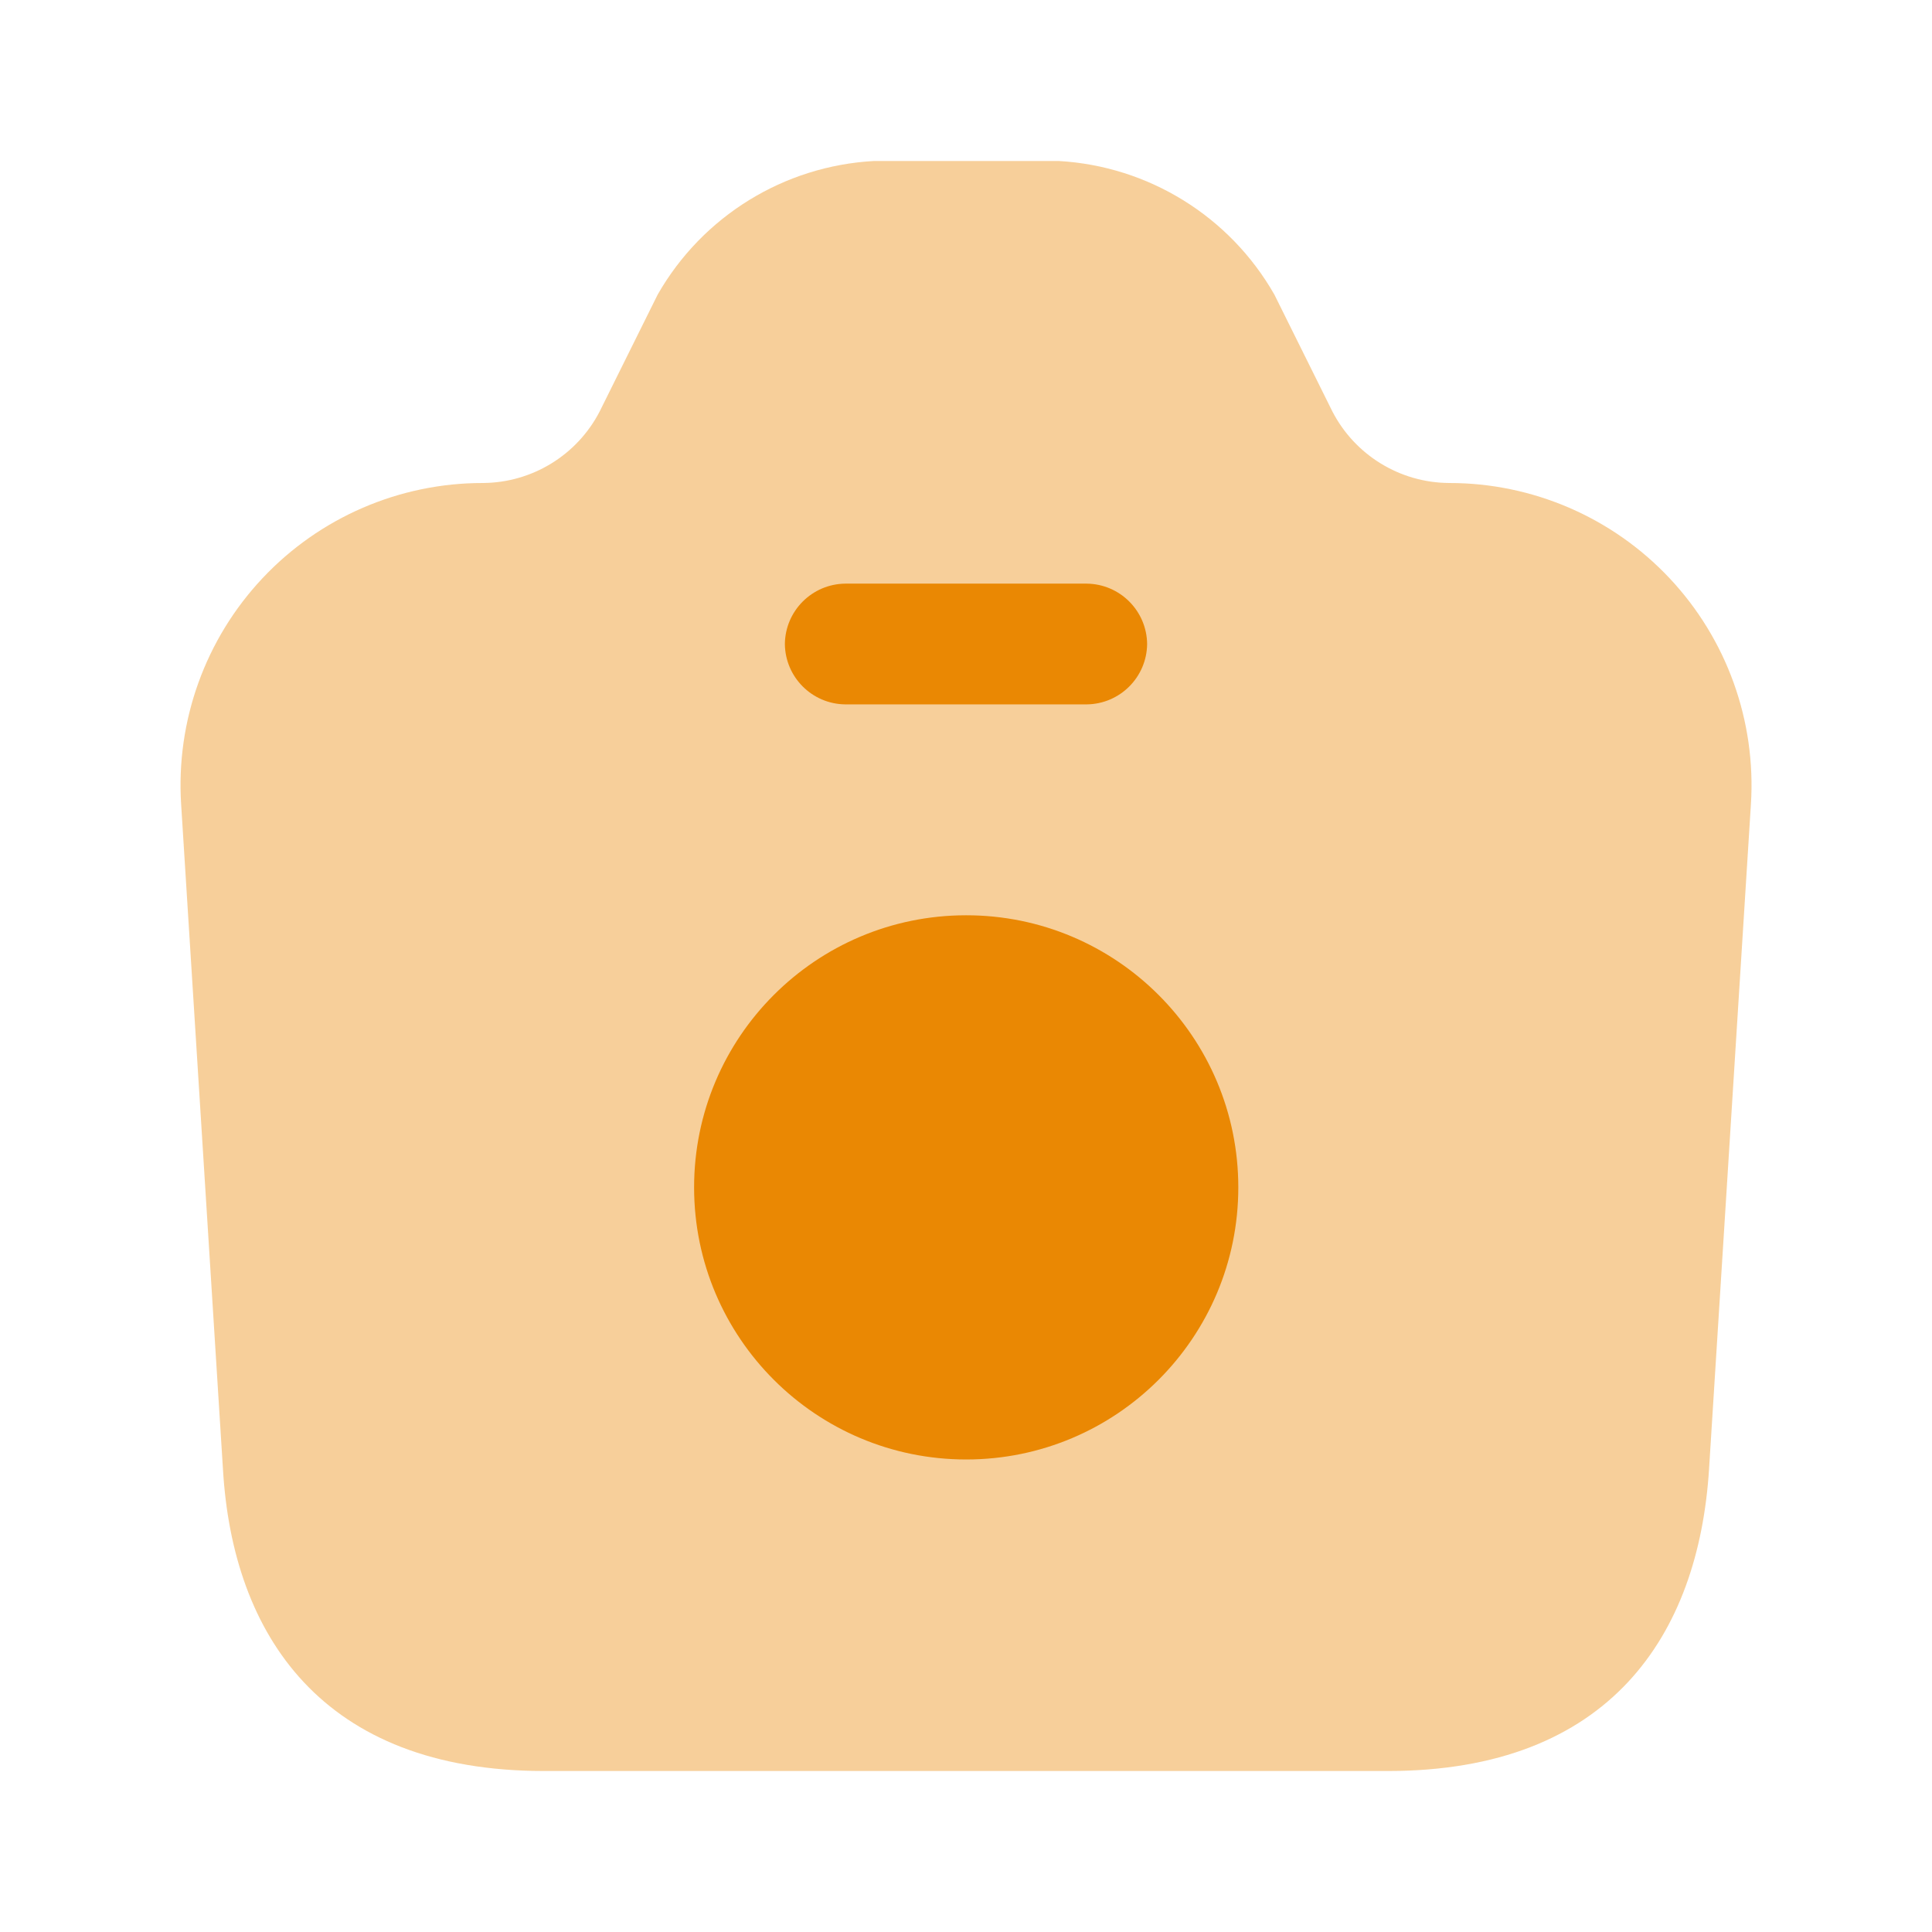
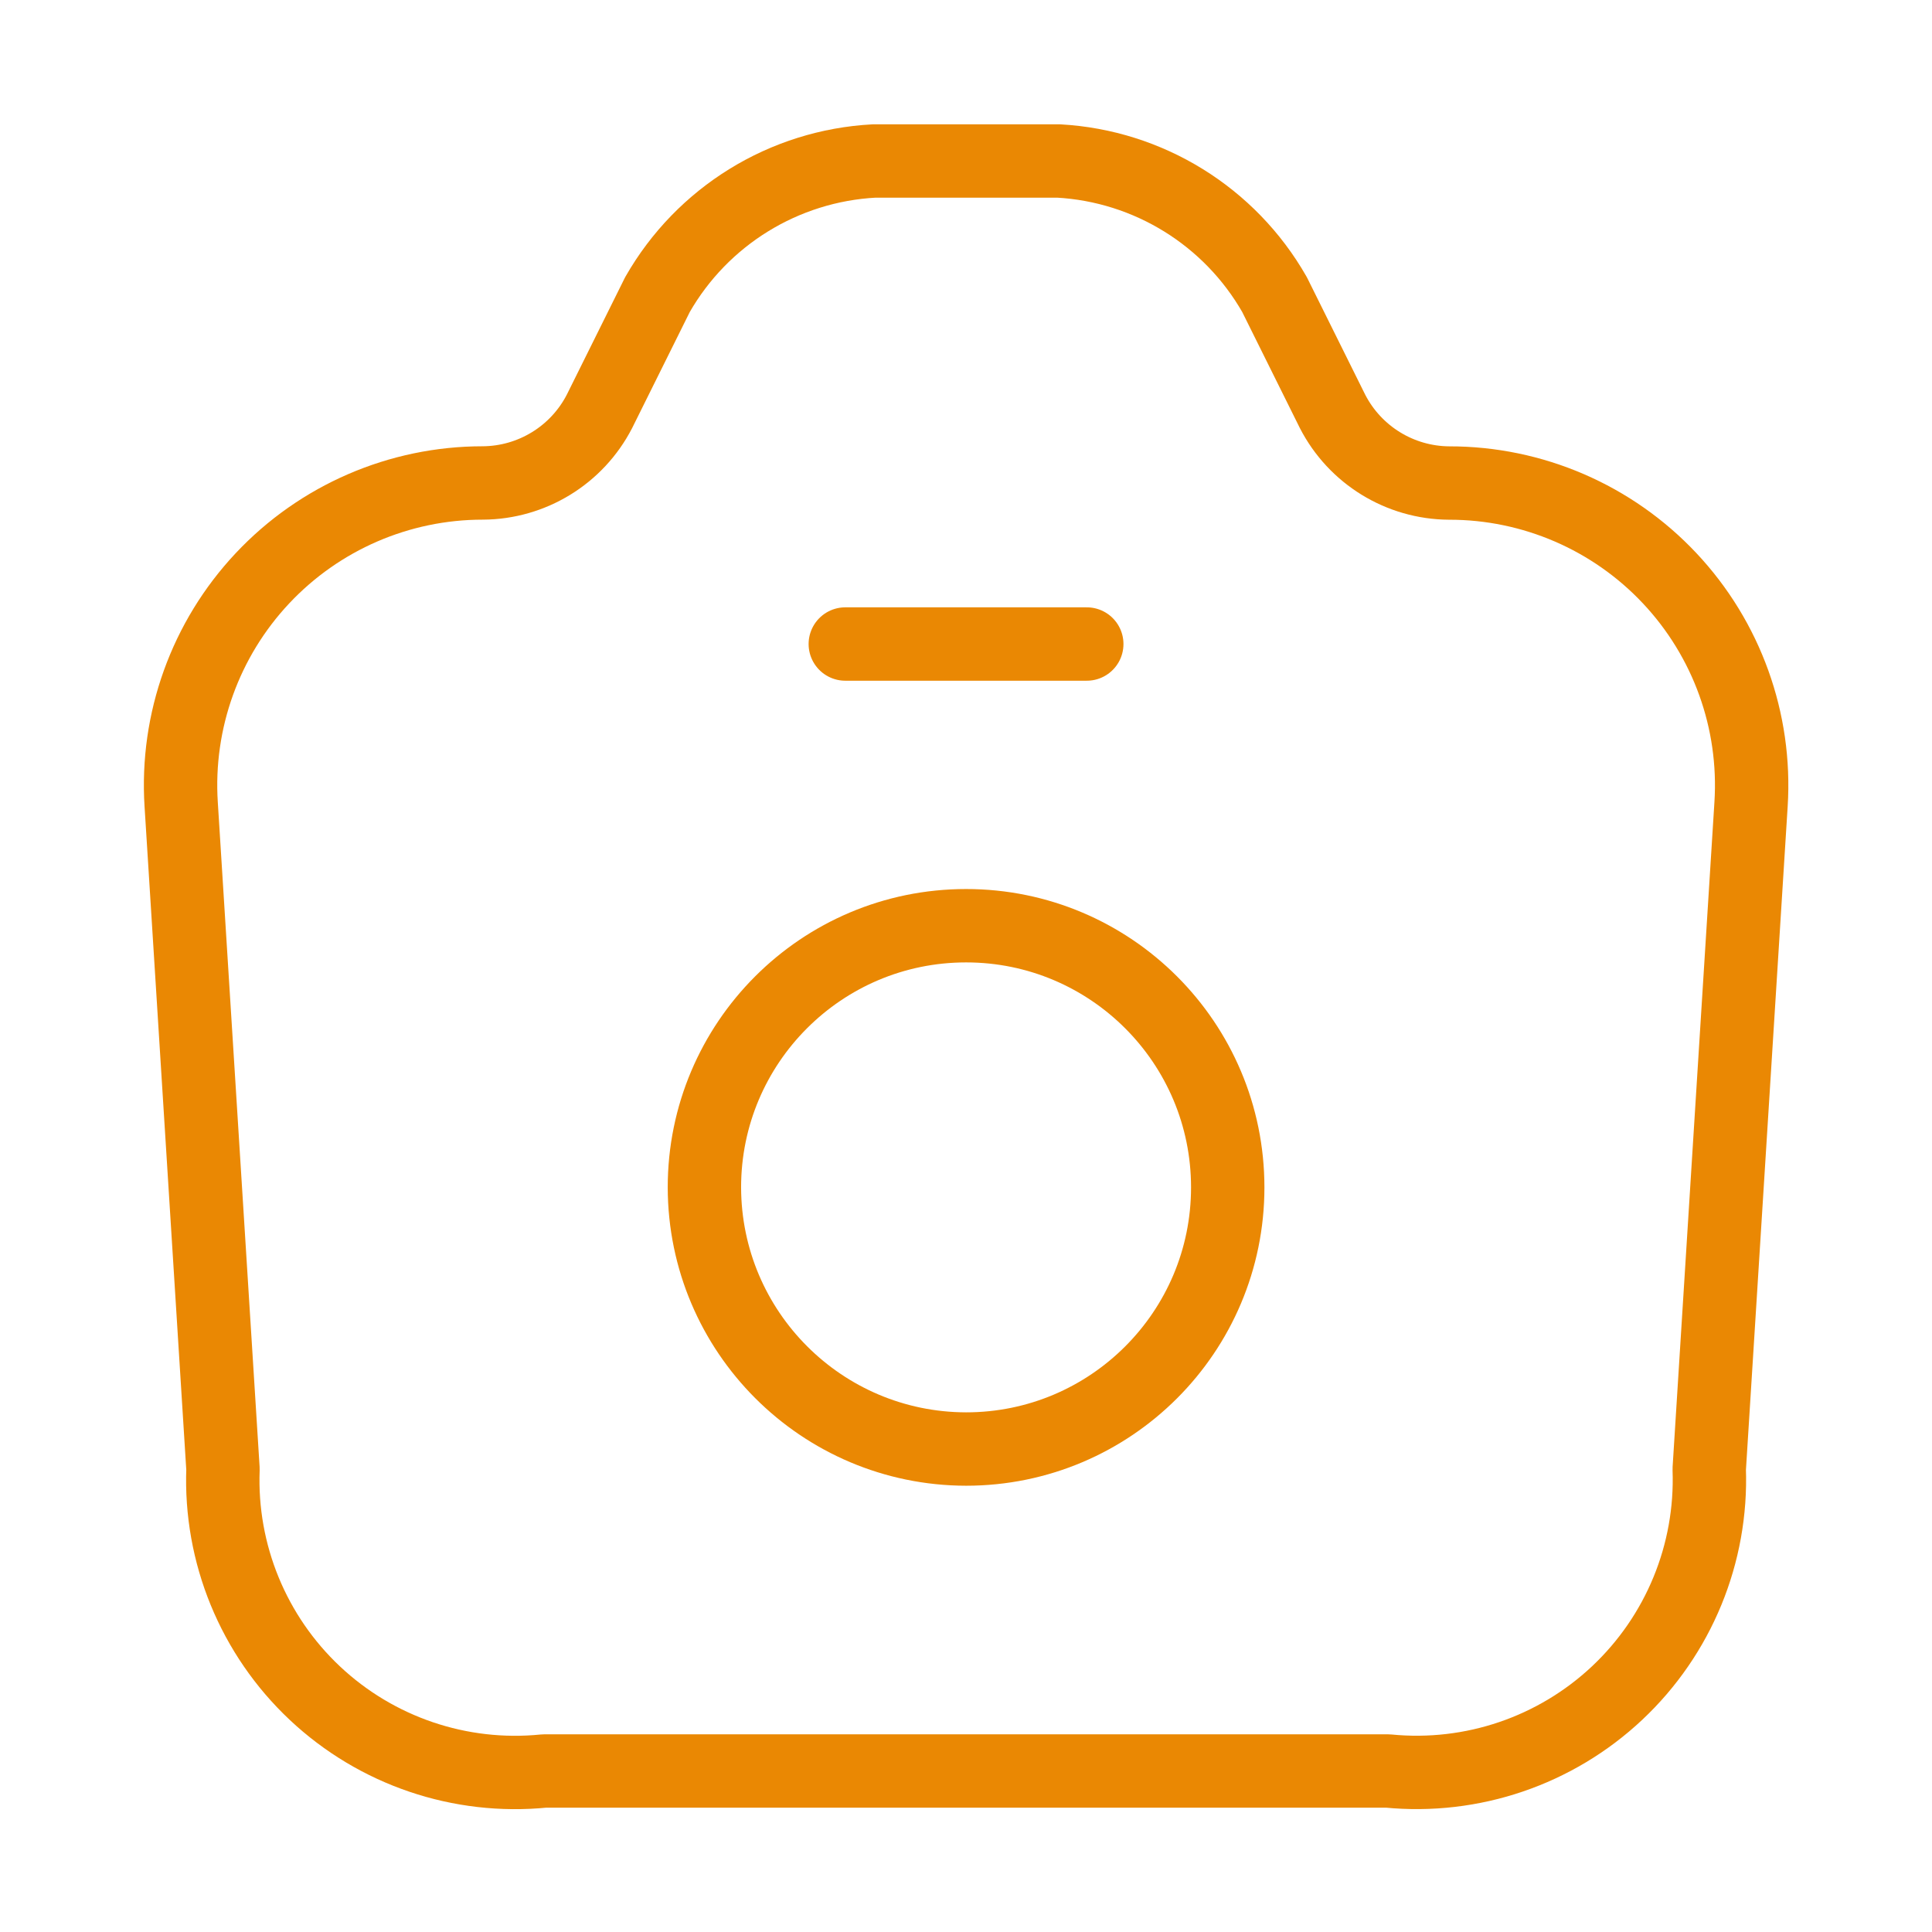
- <svg xmlns="http://www.w3.org/2000/svg" id="vuesax_bulk_camera" data-name="vuesax/bulk/camera" width="37.972" height="37.972" viewBox="0 0 37.972 37.972">
-   <g id="camera">
-     <path id="Vector" d="M7.148,31.644H23.73c4.367,0,6.107-2.674,6.313-5.933l.823-13.069a5.938,5.938,0,0,0-5.933-6.313,2.6,2.6,0,0,1-2.294-1.408L21.5,2.626A5.222,5.222,0,0,0,17.258,0H13.635A5.226,5.226,0,0,0,9.379,2.626L8.24,4.921A2.6,2.6,0,0,1,5.946,6.329,5.938,5.938,0,0,0,.013,12.642L.835,25.711C1.025,28.97,2.781,31.644,7.148,31.644Z" transform="translate(3.547 3.164)" fill="#ea8803" opacity="0.4" />
-     <path id="Vector-2" data-name="Vector" d="M5.933,2.373H1.187A1.2,1.2,0,0,1,0,1.187,1.2,1.2,0,0,1,1.187,0H5.933A1.2,1.2,0,0,1,7.12,1.187,1.2,1.2,0,0,1,5.933,2.373Z" transform="translate(15.426 11.471)" fill="#ea8803" />
-     <path id="Vector-3" data-name="Vector" d="M10.7,5.348A5.348,5.348,0,1,1,5.348,0,5.348,5.348,0,0,1,10.7,5.348Z" transform="translate(13.638 17.989)" fill="#ea8803" />
-     <path id="Vector-4" data-name="Vector" d="M0,0H37.972V37.972H0Z" fill="none" opacity="0" />
+ <svg xmlns="http://www.w3.org/2000/svg" id="camera_linear" data-name="camera/linear" width="26.33" height="26.33" viewBox="0 0 26.33 26.33">
+   <g id="vuesax_linear_camera" data-name="vuesax/linear/camera">
+     <g id="camera">
+       <path id="Vector" d="M4.957,21.942h11.5a3.989,3.989,0,0,0,4.377-4.114l.57-9.062a4.118,4.118,0,0,0-4.114-4.377A1.8,1.8,0,0,1,15.7,3.412l-.79-1.591A3.621,3.621,0,0,0,11.967,0H9.455A3.624,3.624,0,0,0,6.5,1.821l-.79,1.591a1.8,1.8,0,0,1-1.591.976A4.118,4.118,0,0,0,.009,8.766l.57,9.062A3.983,3.983,0,0,0,4.957,21.942Z" transform="translate(2.46 2.194)" fill="none" stroke="#ea8803" stroke-linecap="round" stroke-linejoin="round" stroke-width="1" />
+       <path id="Vector-2" data-name="Vector" d="M0,0H3.291" transform="translate(11.52 8.777)" fill="none" stroke="#ea8803" stroke-linecap="round" stroke-linejoin="round" stroke-width="1" />
+       <path id="Vector-3" data-name="Vector" d="M3.566,7.131A3.566,3.566,0,1,0,0,3.566,3.573,3.573,0,0,0,3.566,7.131Z" transform="translate(9.6 12.617)" fill="none" stroke="#ea8803" stroke-linecap="round" stroke-linejoin="round" stroke-width="1" />
+       <path id="Vector-4" data-name="Vector" d="M0,0H26.33V26.33H0Z" fill="none" opacity="0" />
+     </g>
  </g>
</svg>
